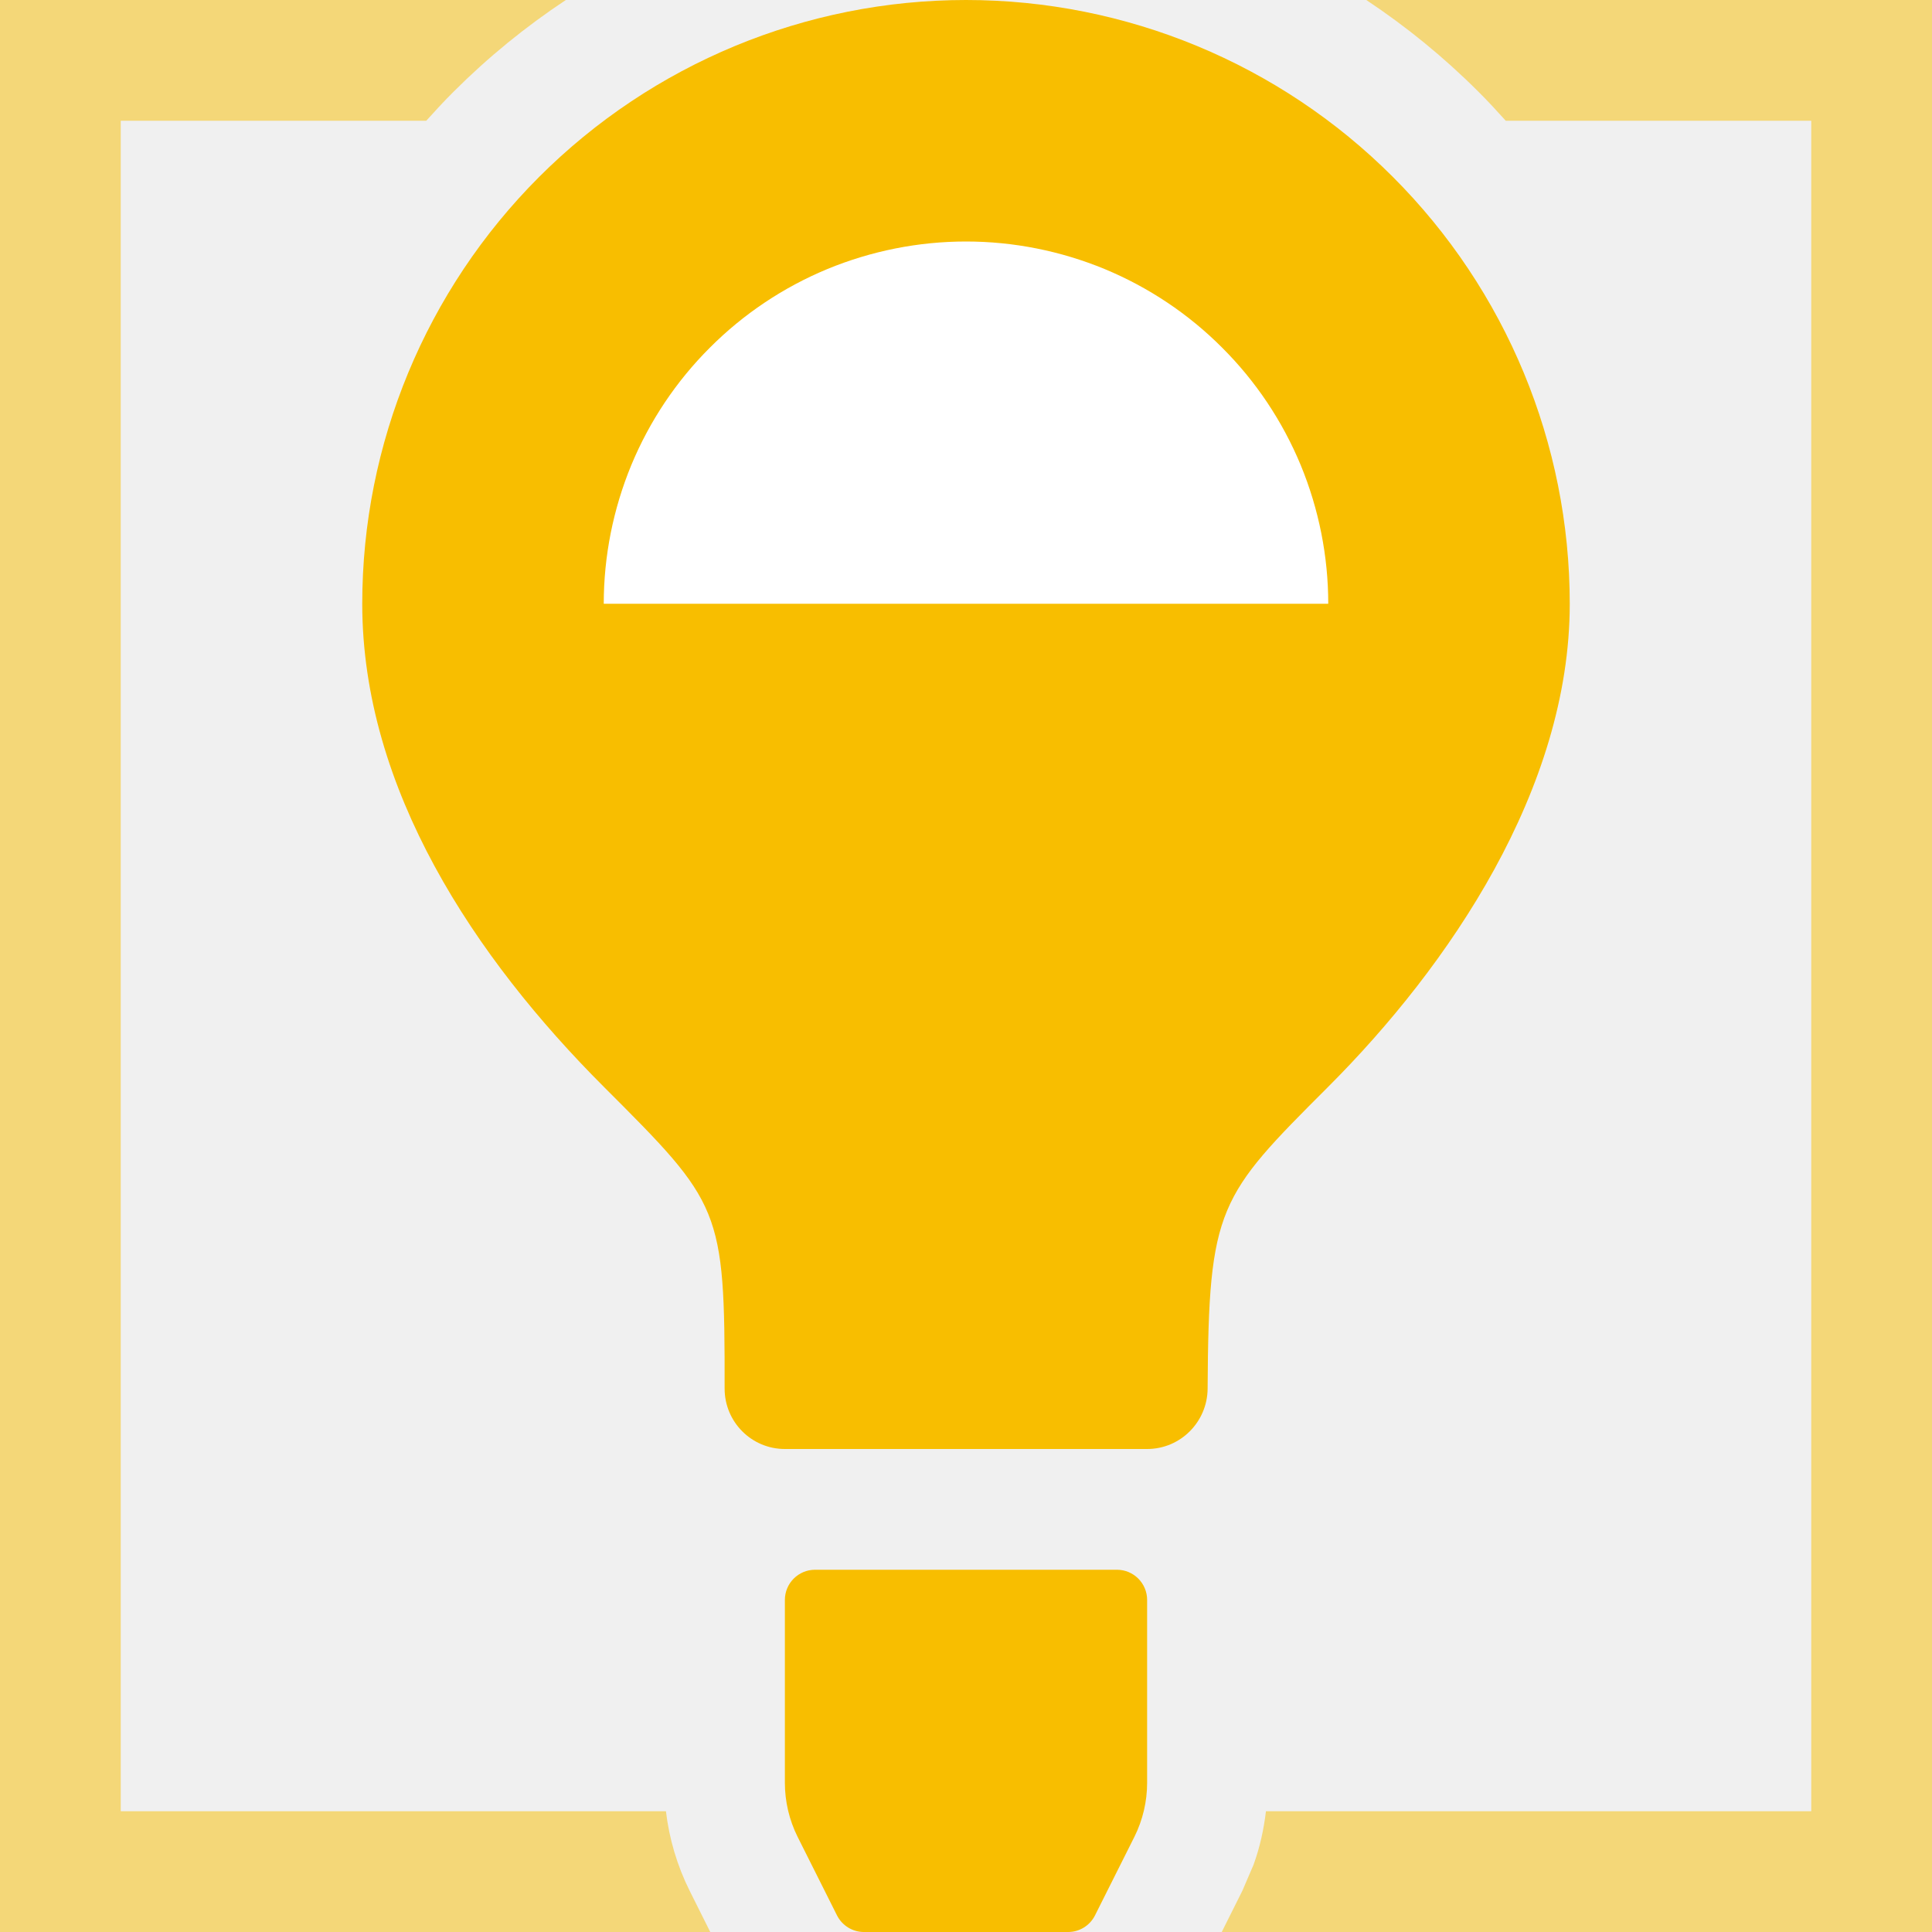
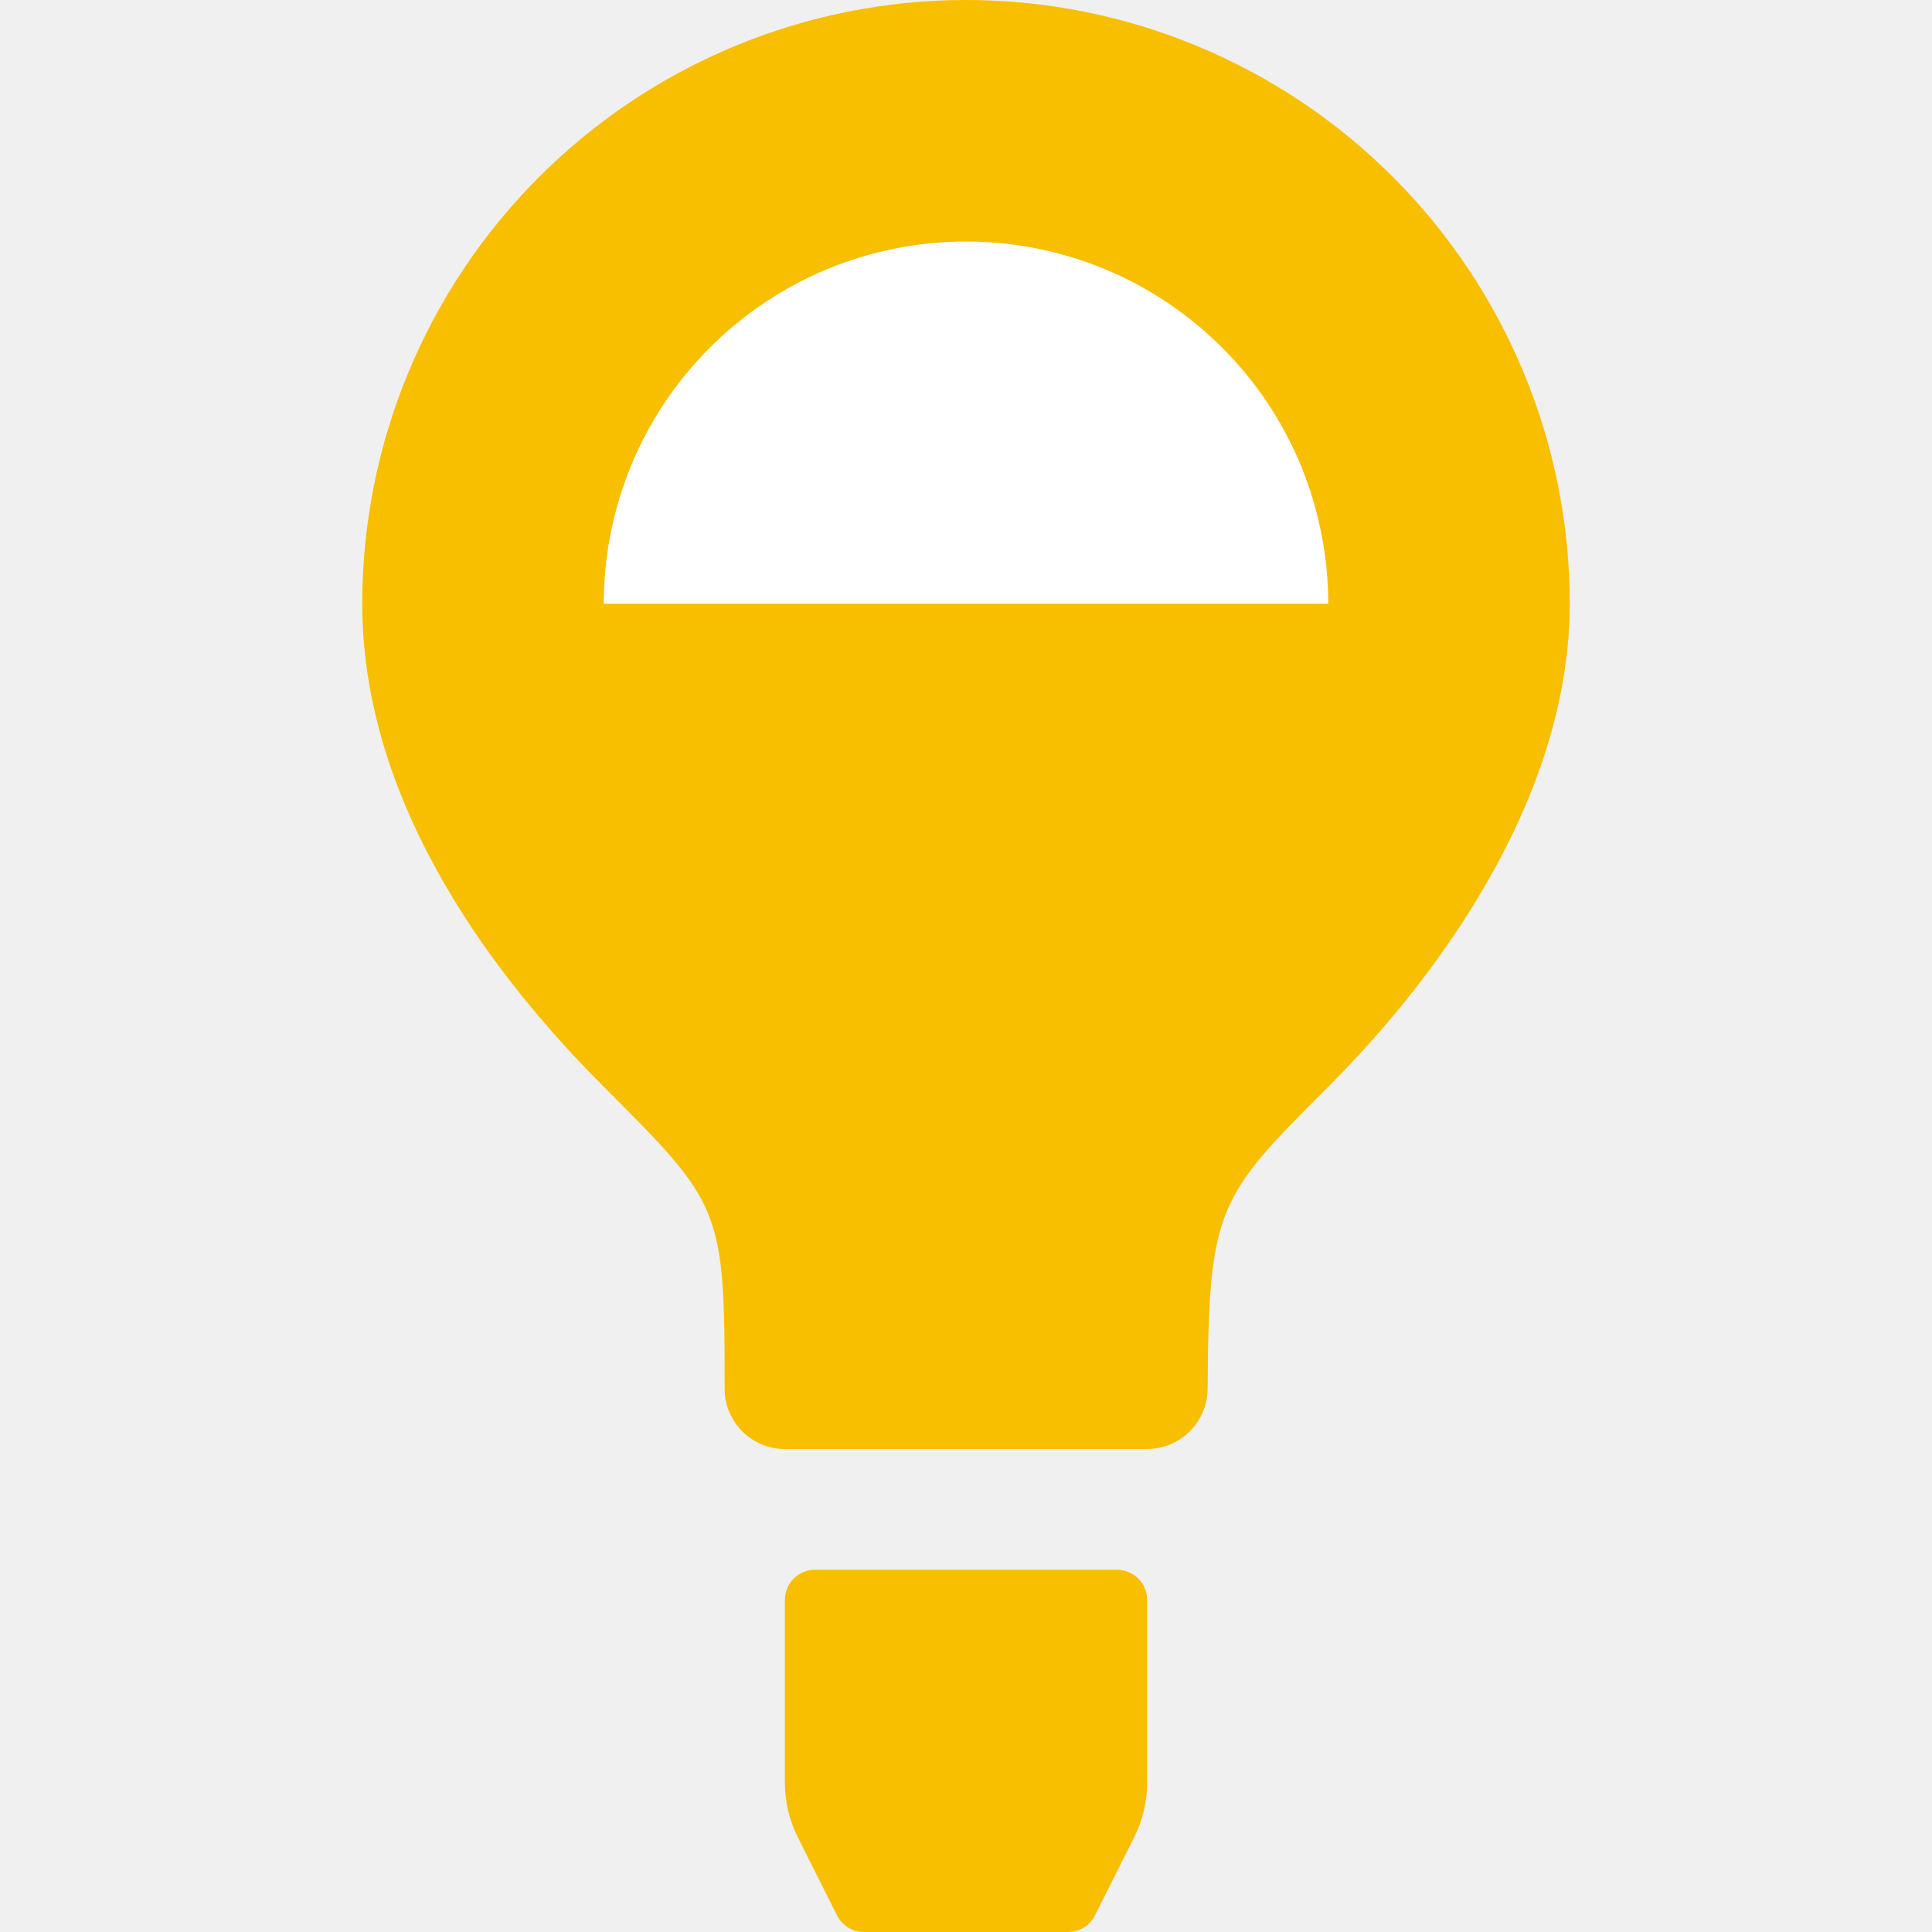
<svg xmlns="http://www.w3.org/2000/svg" width="16" height="16" viewBox="0 0 16 16" fill="none">
  <g clip-path="url(#clip0_2_124)">
-     <path opacity="0.5" d="M4.686 0C4.354 0.22 4.043 0.473 3.758 0.758C3.679 0.836 3.604 0.918 3.53 1H1V15H5.515C5.542 15.228 5.608 15.451 5.711 15.658L5.882 16H0V0H4.686ZM16 16H10.118L10.289 15.658L10.381 15.444C10.433 15.301 10.466 15.152 10.484 15H15V1H12.47C12.396 0.918 12.321 0.836 12.242 0.758C11.957 0.473 11.646 0.22 11.315 0H16V16Z" fill="#F8BE00" />
    <path d="M9.25 13C9.388 13 9.5 13.112 9.5 13.25V14.764C9.5 14.919 9.464 15.072 9.395 15.211L9.069 15.861C9.027 15.946 8.94 16 8.846 16H7.154C7.06 16 6.973 15.946 6.931 15.861L6.605 15.211C6.536 15.072 6.5 14.919 6.5 14.764V13.25C6.5 13.112 6.612 13 6.75 13H9.25ZM8 0C9.326 1.00116e-07 10.598 0.527 11.535 1.465C12.473 2.403 13 3.674 13 5C13 6.534 12 8 11 9C10.091 9.909 10.009 9.992 10.001 11.5C9.999 11.776 9.776 12 9.5 12H6.5C6.224 12 6.001 11.776 6.001 11.5C6.003 10.003 5.97 9.97 5 9C3.933 7.933 3 6.534 3 5C3 3.674 3.527 2.403 4.465 1.465C5.403 0.527 6.674 -1.44934e-10 8 0Z" fill="#F8BE00" />
    <path d="M11 5C11 4.606 10.922 4.216 10.772 3.852C10.621 3.488 10.4 3.157 10.121 2.879C9.843 2.6 9.512 2.379 9.148 2.228C8.784 2.078 8.394 2 8 2C7.606 2 7.216 2.078 6.852 2.228C6.488 2.379 6.157 2.6 5.879 2.879C5.6 3.157 5.379 3.488 5.228 3.852C5.078 4.216 5 4.606 5 5L8 5H11Z" fill="white" />
  </g>
  <defs>
    <clipPath id="clip0_2_124">
      <rect width="16" height="16" fill="white" />
    </clipPath>
  </defs>
</svg>
